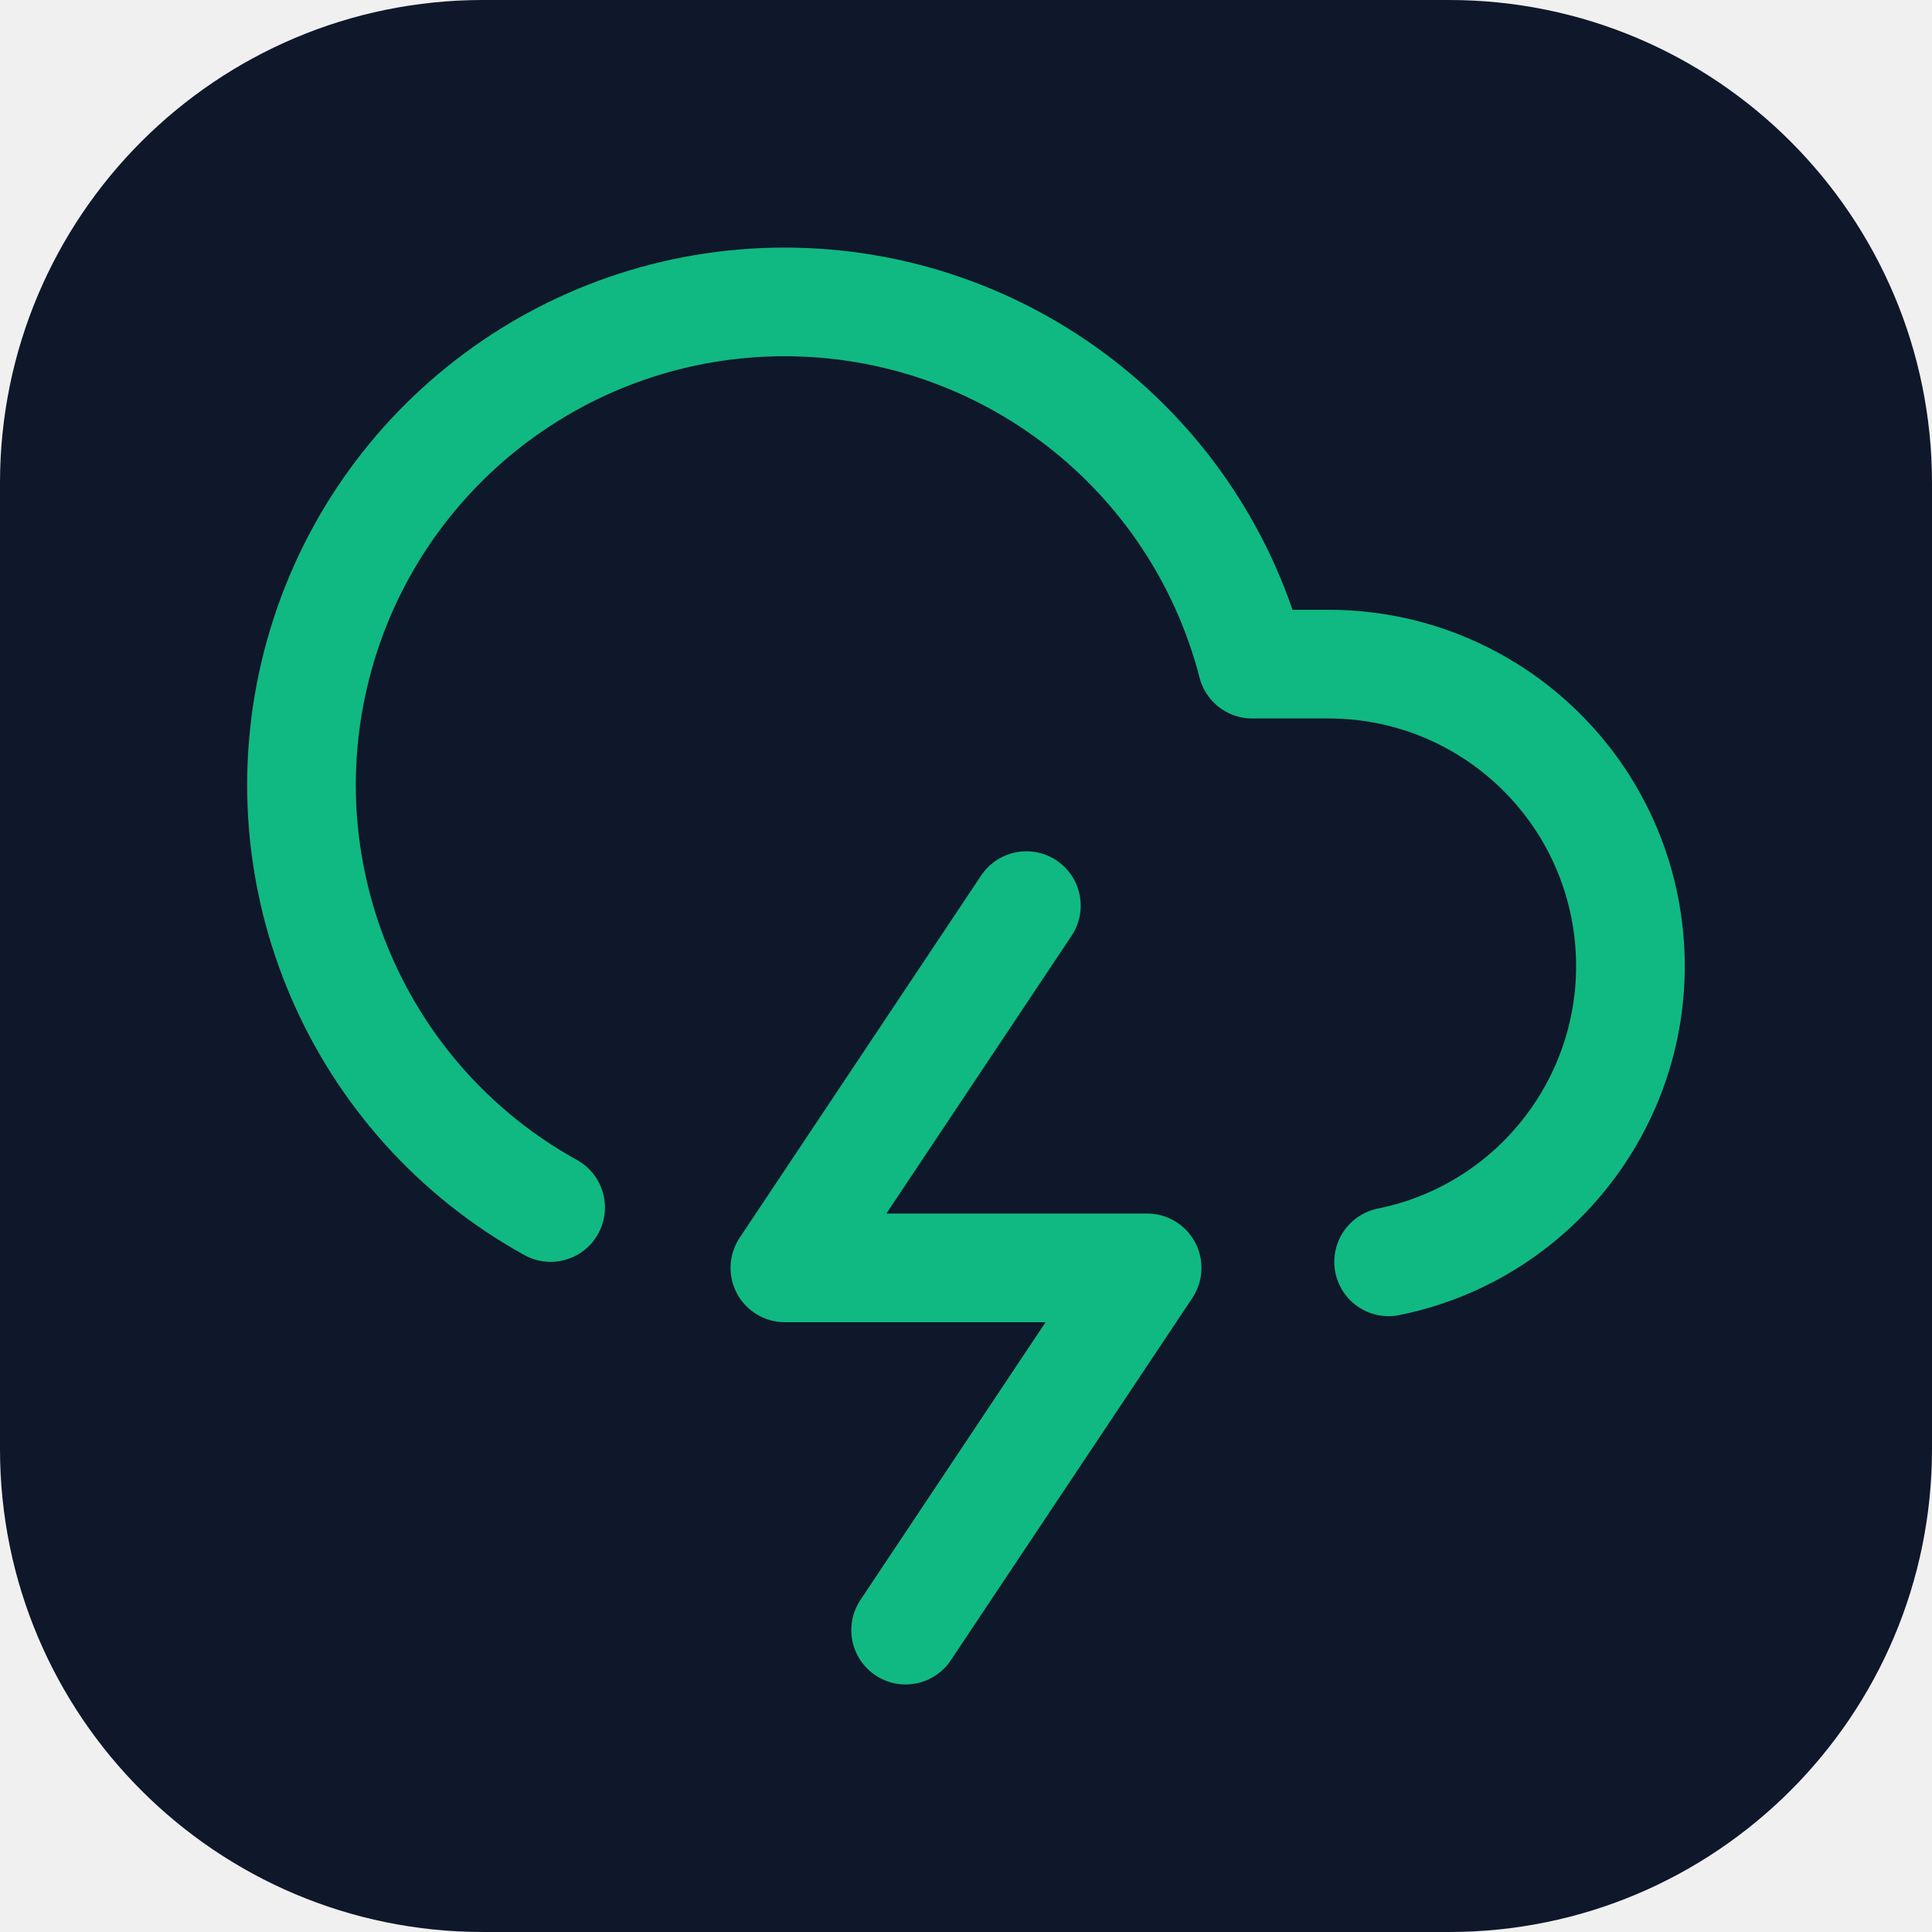
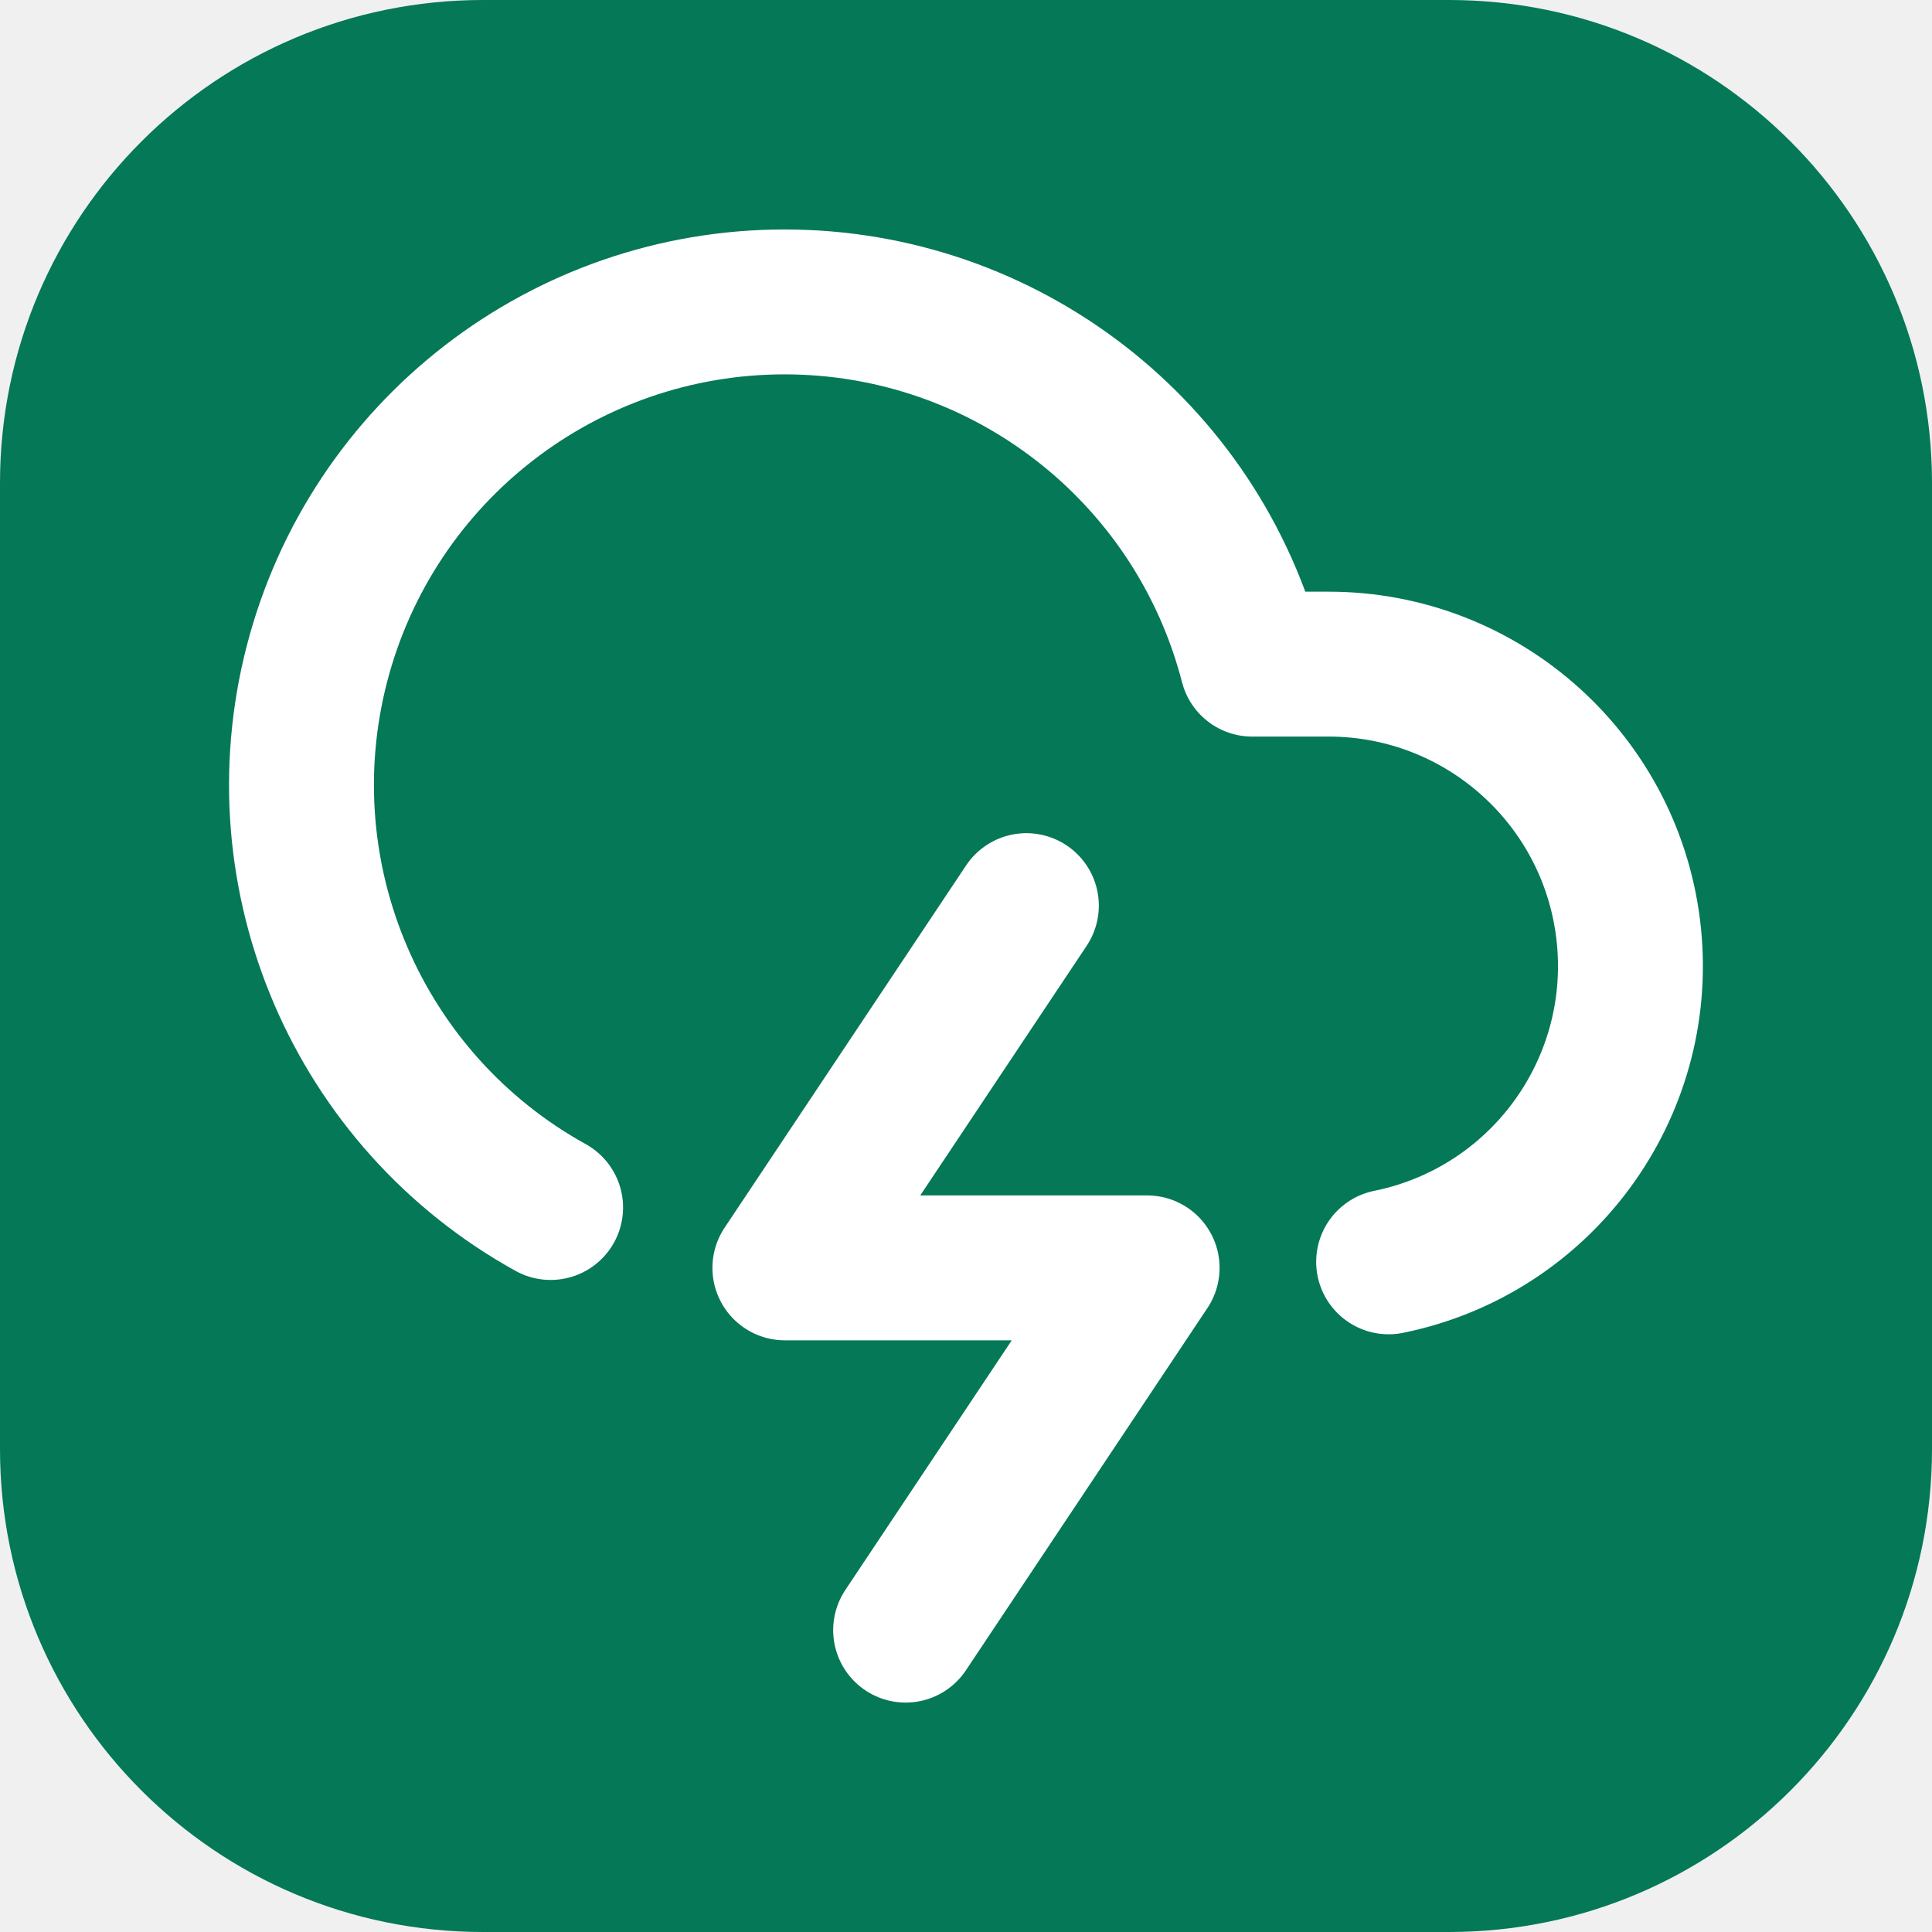
<svg xmlns="http://www.w3.org/2000/svg" viewBox="0 0 64 64" fill="none">
-   <rect width="64" height="64" rx="16" fill="#0F172A" />
-   <g transform="translate(8 8) scale(2)" stroke="#10B981" stroke-width="1.8" stroke-linecap="round" stroke-linejoin="round">
+   <rect width="64" height="64" rx="16" fill="#047857" />
+   <g transform="translate(8 8) scale(2)" stroke="#FFFFFF" stroke-width="2.4" stroke-linecap="round" stroke-linejoin="round">
    <path d="M19 16.9A5 5 0 0 0 18 7h-1.26a8 8 0 1 0-11.62 9" />
    <polyline points="13 11 9 17 15 17 11 23" />
  </g>
</svg>
